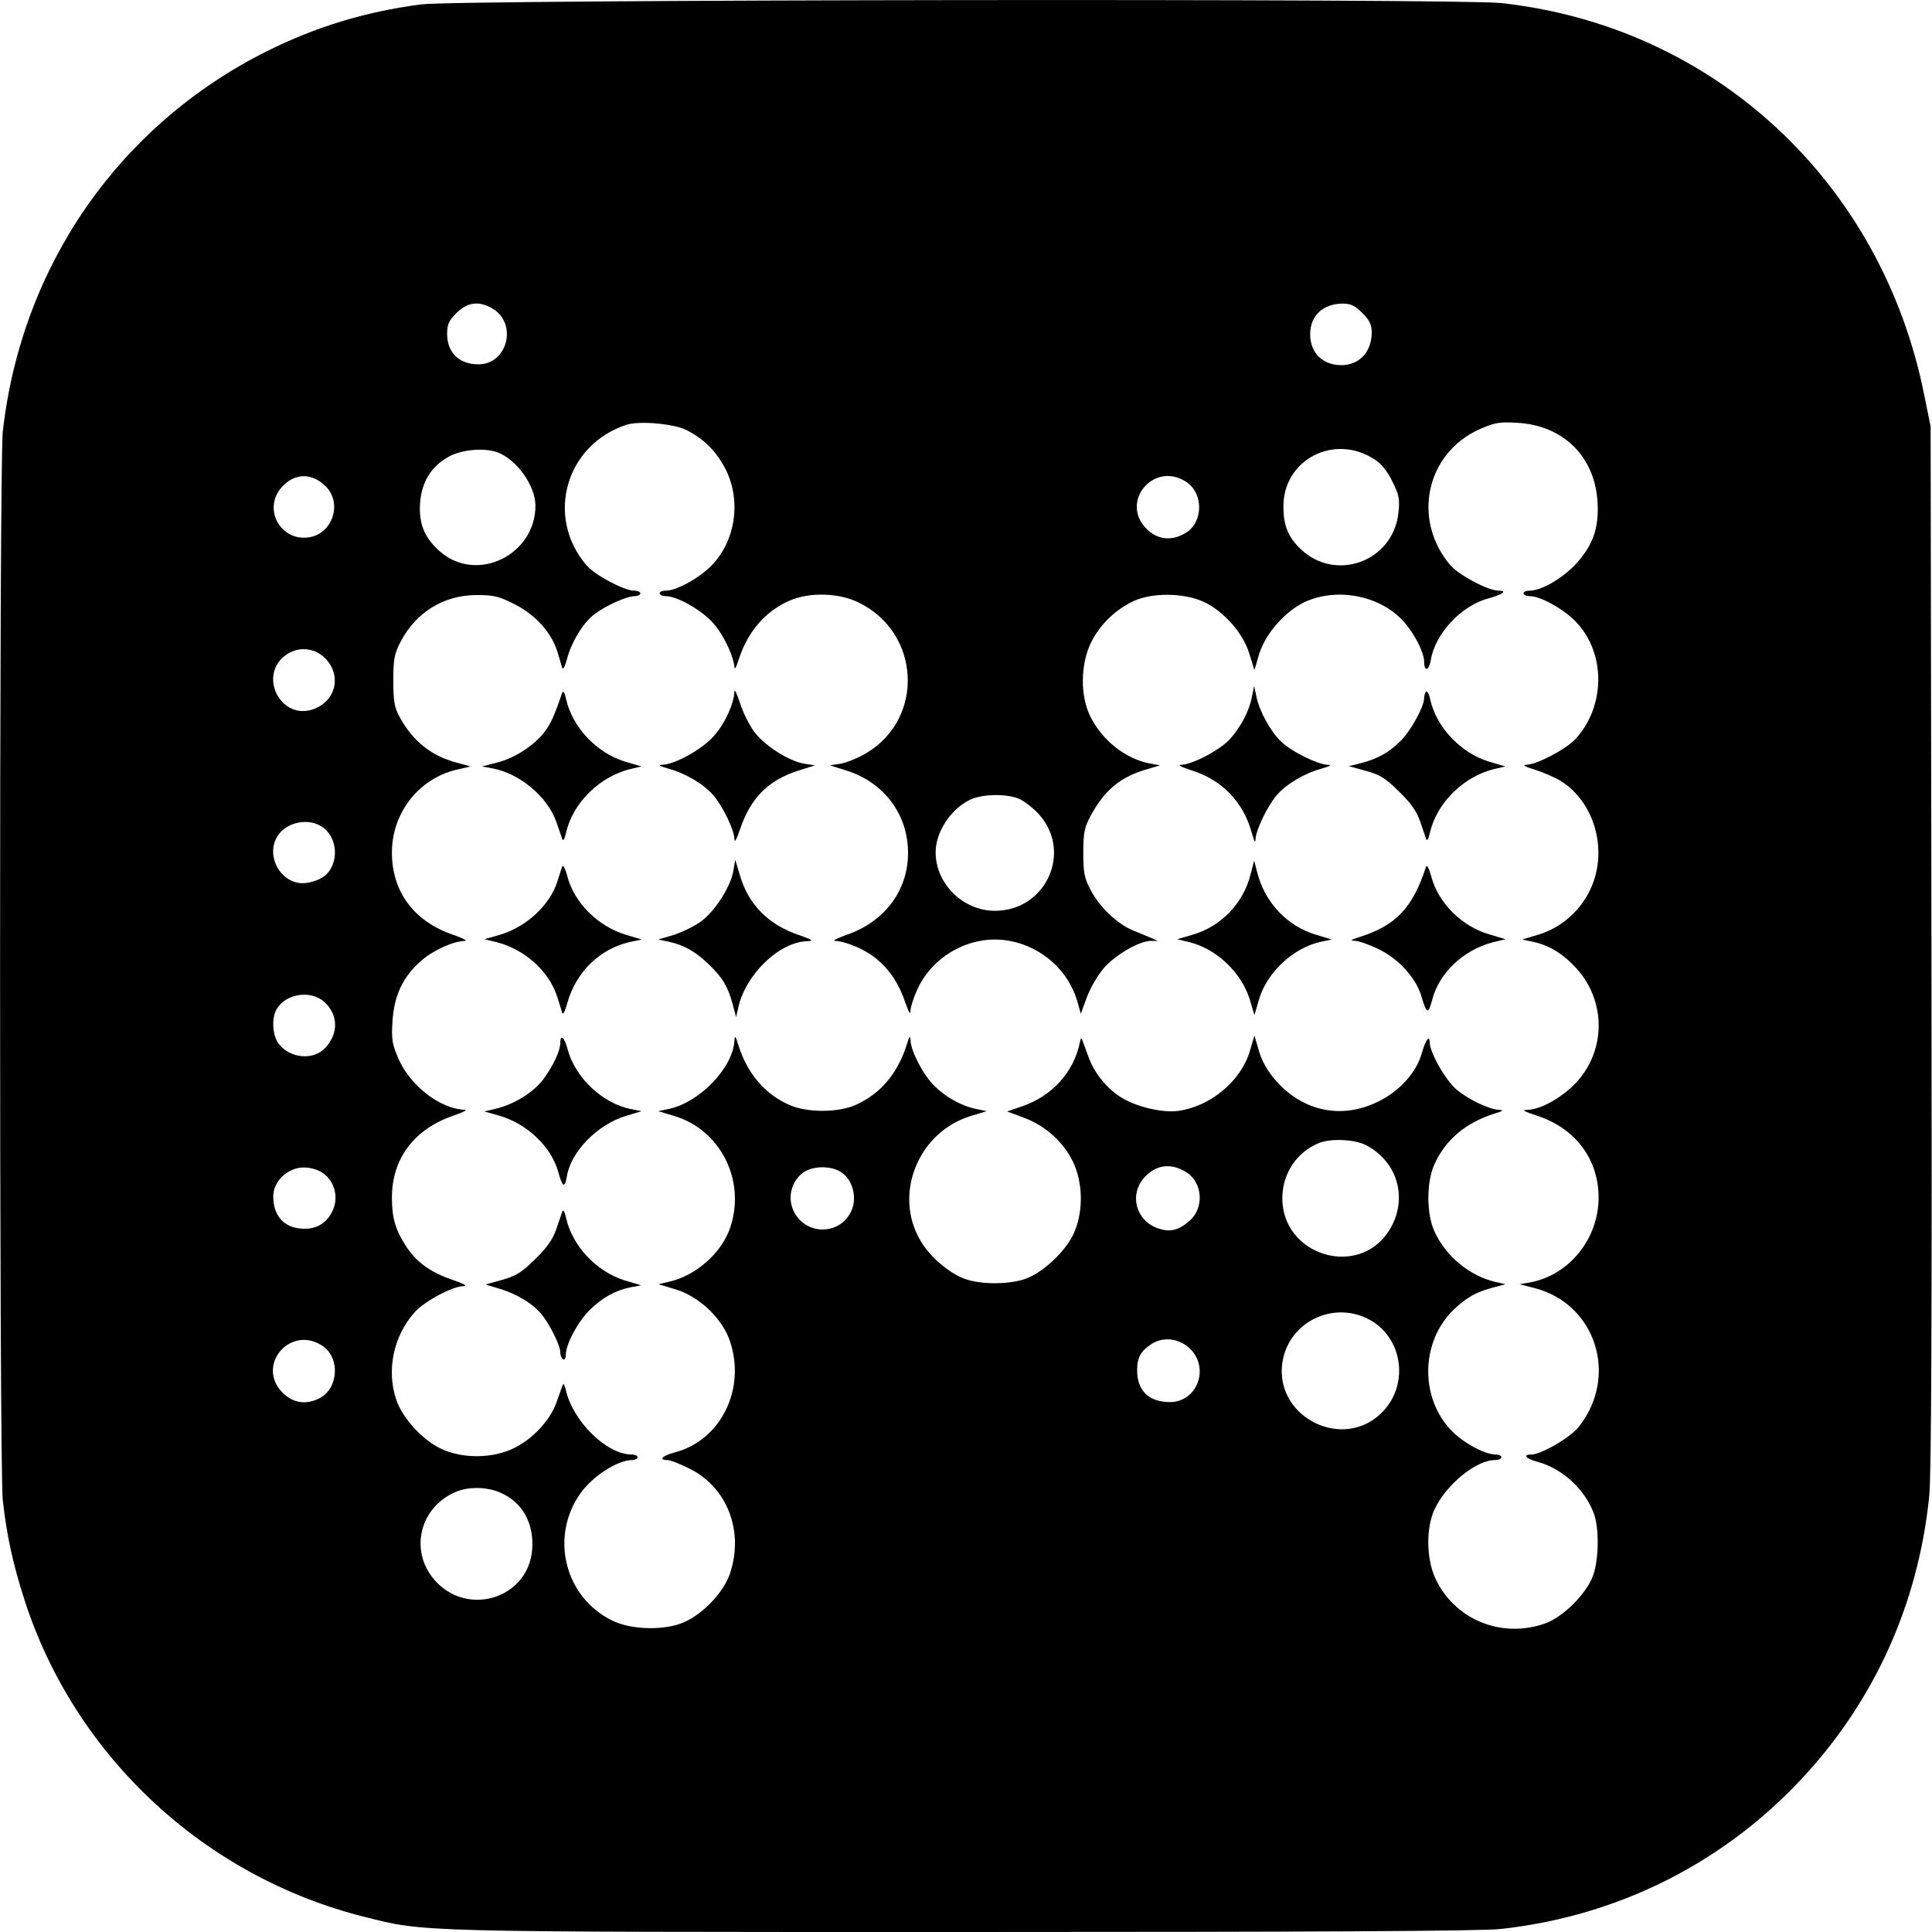
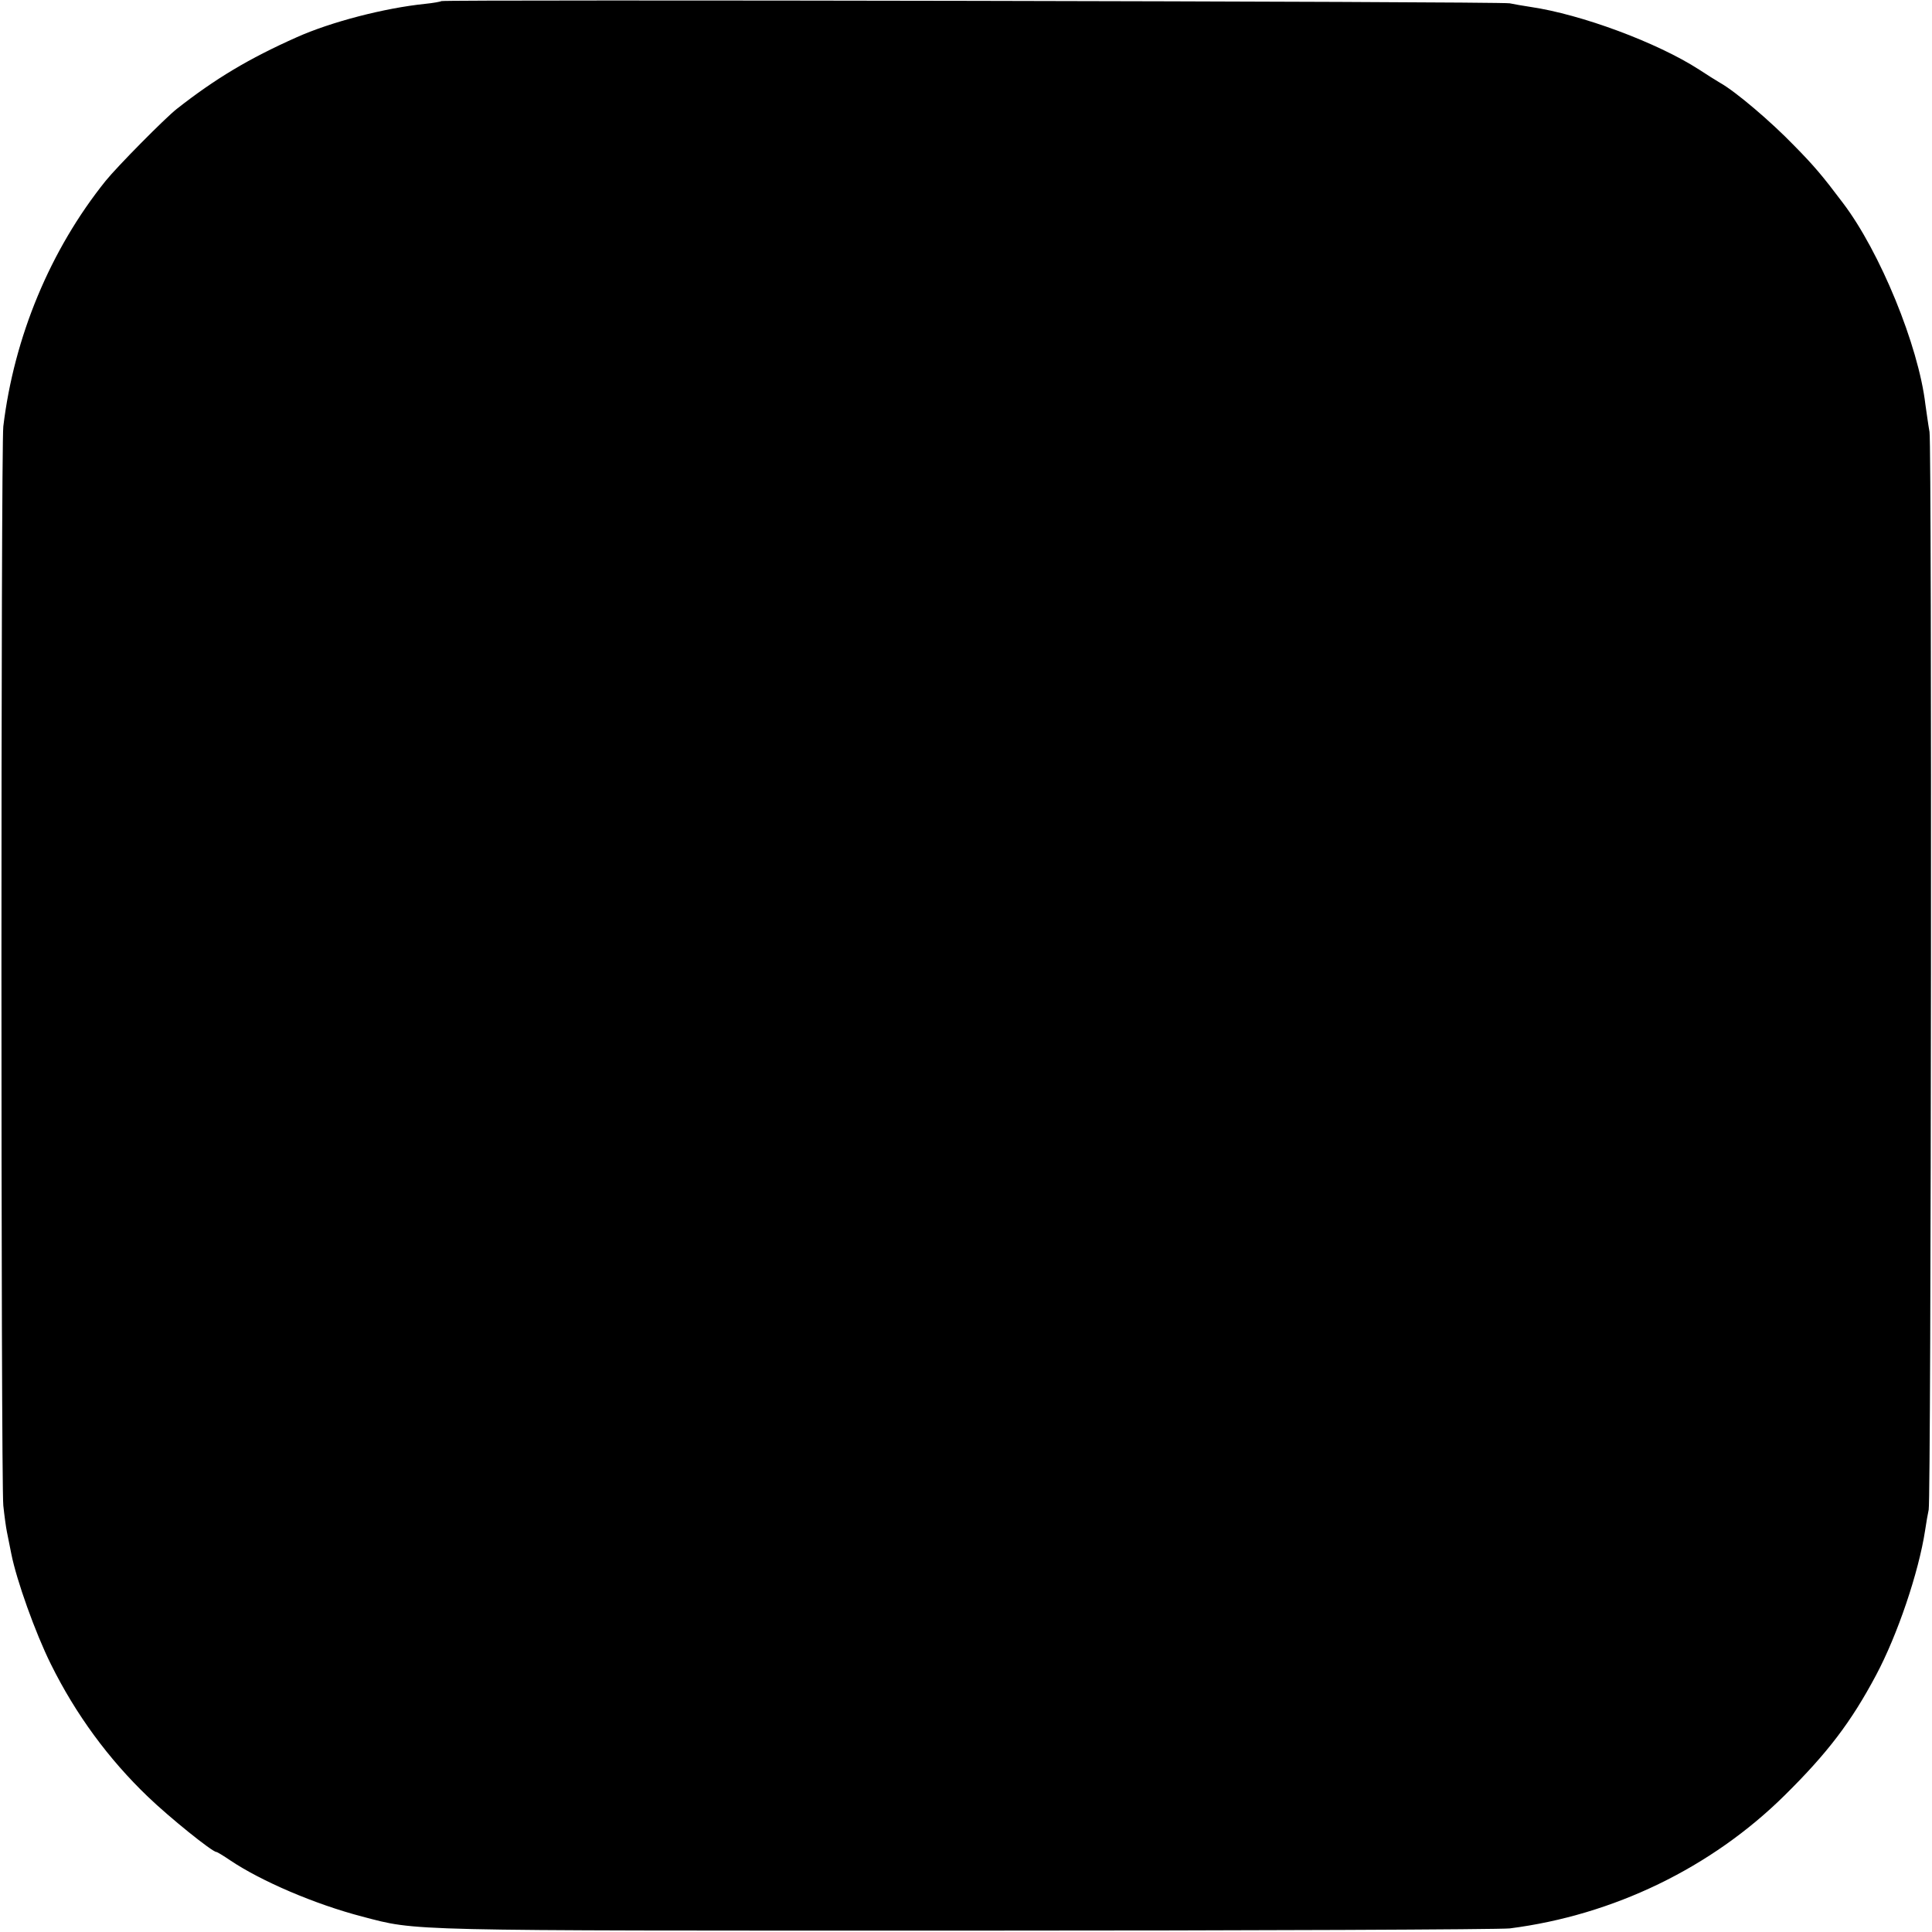
<svg xmlns="http://www.w3.org/2000/svg" version="1.0" width="700pt" height="700pt" viewBox="0 0 700 700" preserveAspectRatio="xMidYMid meet">
  <g transform="translate(0,700) scale(0.1,-0.1)" fill="#000000" stroke="none">
-     <path d="M1525 6984 c-204 -27 -380 -81 -559 -170 -535 -268 -889 -778 -956 -1379 -13 -123 -13 -3747 0 -3870 15 -134 38 -236 81 -369 184 -562 651 -996 1229 -1141 222 -56 174 -55 2176 -55 1240 0 1877 3 1942 11 456 50 863 268 1156 619 224 269 360 593 396 950 8 72 10 693 8 1990 l-3 1885 -23 113 c-154 773 -762 1337 -1534 1421 -156 17 -3783 13 -3913 -5z m261 -1103 c90 -55 52 -201 -52 -201 -70 0 -113 41 -114 109 0 36 6 49 34 77 40 40 83 45 132 15z m3150 -15 c26 -26 34 -42 34 -70 0 -73 -47 -121 -114 -119 -66 2 -109 46 -109 112 0 67 46 110 117 111 30 0 45 -7 72 -34z m-2449 -424 c66 -34 109 -78 143 -144 56 -114 35 -258 -52 -347 -45 -46 -127 -91 -165 -91 -13 0 -23 -4 -23 -10 0 -5 10 -10 23 -10 38 0 120 -45 165 -91 39 -40 80 -123 83 -167 1 -9 7 1 14 24 33 104 95 177 184 217 71 32 179 30 252 -6 224 -109 240 -418 29 -545 -30 -18 -72 -35 -94 -39 l-39 -6 57 -18 c138 -42 226 -159 226 -299 0 -138 -86 -251 -225 -298 -33 -12 -51 -21 -39 -21 41 -2 113 -33 152 -67 48 -41 80 -90 103 -159 13 -36 18 -43 18 -25 1 14 12 48 25 76 59 128 204 202 339 174 115 -23 208 -108 240 -217 l13 -46 22 60 c12 33 40 81 62 106 42 48 127 97 169 98 l26 0 -25 11 c-14 6 -43 18 -65 27 -55 22 -122 85 -153 146 -23 43 -27 62 -27 135 0 73 4 92 27 135 49 90 104 137 194 165 l57 17 -38 7 c-88 17 -172 84 -215 171 -37 75 -35 189 3 267 32 65 90 121 156 151 66 30 178 29 249 -2 74 -33 147 -115 169 -191 l18 -58 17 58 c24 77 97 158 170 191 118 51 269 20 353 -72 40 -45 74 -111 75 -146 0 -38 17 -34 24 5 15 95 110 197 206 223 55 15 74 29 39 29 -38 0 -144 57 -175 93 -139 165 -87 405 107 492 55 24 71 27 138 23 165 -10 278 -121 289 -284 6 -95 -15 -157 -76 -225 -47 -52 -126 -99 -169 -99 -13 0 -23 -4 -23 -10 0 -5 10 -10 23 -10 38 0 120 -45 165 -91 111 -113 110 -309 -1 -428 -36 -37 -138 -91 -177 -92 -16 0 -5 -7 32 -18 31 -10 72 -28 92 -40 127 -79 175 -260 105 -400 -38 -76 -106 -134 -187 -158 l-57 -17 38 -8 c61 -13 111 -44 160 -98 105 -117 106 -292 1 -409 -49 -54 -130 -101 -178 -102 -25 0 -17 -5 35 -22 138 -46 221 -158 221 -296 0 -149 -106 -280 -246 -307 l-40 -7 54 -14 c222 -57 306 -319 160 -503 -31 -39 -136 -100 -172 -100 -33 0 -19 -16 25 -27 89 -25 171 -100 203 -190 18 -53 17 -160 -3 -219 -23 -67 -110 -154 -177 -177 -158 -54 -325 15 -395 163 -33 72 -35 182 -4 250 42 91 151 180 220 180 13 0 23 5 23 10 0 6 -10 10 -22 10 -36 1 -102 34 -147 75 -126 115 -129 328 -5 449 46 44 82 65 144 81 l45 12 -35 8 c-94 21 -182 93 -223 184 -29 64 -29 178 0 242 40 89 113 151 217 184 33 10 36 13 16 14 -35 2 -105 35 -150 71 -40 32 -100 136 -100 174 0 29 -15 8 -29 -41 -19 -69 -81 -137 -157 -174 -131 -65 -270 -37 -369 73 -31 35 -51 69 -63 108 l-17 58 -17 -58 c-33 -108 -143 -199 -259 -215 -57 -8 -153 15 -207 49 -52 32 -98 90 -118 146 -9 25 -19 52 -22 60 -4 11 -6 10 -9 -5 -22 -110 -101 -197 -214 -235 l-50 -17 59 -22 c77 -28 144 -87 179 -159 37 -76 39 -181 4 -260 -30 -66 -113 -144 -177 -166 -60 -20 -157 -21 -217 0 -56 19 -129 81 -162 139 -100 169 -7 395 184 452 l56 17 -38 8 c-54 11 -111 43 -153 85 -39 39 -83 123 -85 163 -1 20 -4 17 -14 -16 -33 -104 -95 -177 -184 -217 -64 -29 -178 -29 -242 0 -89 40 -151 113 -184 217 -10 33 -13 36 -14 16 -5 -98 -125 -224 -238 -248 l-38 -8 57 -17 c168 -50 261 -233 204 -404 -31 -93 -126 -177 -226 -198 l-34 -8 63 -19 c85 -26 169 -106 196 -188 58 -173 -33 -358 -199 -402 -46 -12 -62 -28 -28 -28 11 0 46 -14 80 -31 137 -68 198 -226 147 -380 -25 -74 -110 -159 -183 -183 -72 -24 -180 -19 -243 12 -171 83 -227 299 -119 457 44 65 137 125 191 125 11 0 19 5 19 10 0 6 -10 10 -22 10 -91 1 -212 120 -238 234 -5 20 -9 26 -12 16 -3 -8 -13 -36 -22 -62 -23 -64 -86 -132 -154 -165 -76 -37 -181 -39 -260 -4 -69 31 -145 113 -167 182 -35 105 -9 228 66 313 34 40 139 96 178 96 17 0 2 9 -40 23 -81 28 -132 65 -170 125 -37 58 -49 101 -49 173 0 142 81 249 226 298 32 11 50 20 38 20 -88 3 -195 85 -239 182 -24 55 -27 71 -23 138 6 94 37 161 103 219 44 39 115 71 159 73 12 0 -6 9 -39 21 -144 48 -225 156 -225 299 0 143 96 267 233 300 l52 12 -47 13 c-95 24 -163 79 -211 168 -18 33 -22 57 -22 131 0 78 4 97 27 141 56 106 156 168 275 168 62 0 80 -4 139 -34 76 -39 133 -103 154 -173 7 -23 15 -49 17 -57 3 -8 10 6 17 31 16 62 59 133 99 163 42 32 116 65 145 66 12 0 22 5 22 10 0 6 -11 10 -23 10 -36 0 -143 57 -173 93 -149 176 -74 436 146 508 46 15 171 4 217 -19z m2494 -107 c24 -15 47 -44 64 -80 24 -47 27 -64 22 -111 -18 -179 -229 -256 -357 -131 -43 42 -60 84 -60 152 0 171 186 266 331 170z m-3178 26 c70 -27 136 -120 137 -192 1 -180 -213 -284 -346 -167 -56 49 -77 100 -72 174 5 78 41 136 107 171 47 25 128 31 174 14z m-623 -123 c60 -59 27 -168 -56 -184 -105 -20 -174 100 -104 180 47 53 110 54 160 4z m3118 16 c63 -41 62 -146 -1 -184 -51 -32 -103 -26 -143 14 -98 98 27 247 144 170z m-3115 -644 c53 -60 34 -146 -41 -177 -124 -52 -214 126 -100 198 47 29 104 20 141 -21z m2513 -506 c18 -9 49 -33 68 -54 123 -136 26 -350 -159 -350 -116 0 -215 98 -215 212 0 71 51 152 120 188 44 24 139 26 186 4z m-2523 -104 c57 -45 53 -144 -6 -180 -18 -11 -49 -20 -70 -20 -78 0 -132 92 -96 163 30 59 120 78 172 37z m3 -631 c50 -47 51 -114 2 -166 -43 -46 -127 -38 -168 15 -22 27 -27 91 -9 123 31 59 126 74 175 28z m3773 -518 c116 -60 154 -196 85 -308 -110 -177 -389 -93 -388 117 1 89 53 167 134 199 43 17 128 13 169 -8z m-651 -98 c60 -37 66 -131 11 -177 -39 -34 -70 -41 -112 -27 -84 28 -108 128 -46 190 42 42 94 47 147 14z m-3127 -4 c40 -28 56 -84 36 -131 -19 -46 -56 -71 -106 -70 -70 1 -111 45 -111 118 0 54 53 104 110 104 26 0 53 -8 71 -21z m1882 0 c37 -28 52 -88 33 -133 -40 -95 -173 -94 -213 2 -19 46 -5 101 34 131 35 29 111 29 146 0z m1910 -531 c116 -64 142 -224 54 -325 -144 -164 -417 -23 -367 189 33 137 189 204 313 136z m-3795 -94 c65 -43 59 -154 -10 -190 -49 -25 -96 -18 -134 20 -98 98 27 247 144 170z m3143 -10 c73 -70 27 -194 -72 -194 -76 0 -119 41 -119 115 0 47 14 71 53 96 43 27 99 20 138 -17z m-2496 -523 c79 -35 121 -112 113 -207 -14 -169 -221 -241 -343 -120 -104 104 -71 271 65 330 47 21 117 19 165 -3z" />
-     <path d="M2661 4494 c-2 -44 -34 -115 -74 -160 -43 -49 -140 -103 -187 -105 -17 0 -10 -5 22 -14 63 -17 129 -57 163 -97 35 -41 75 -125 76 -158 0 -16 8 -1 22 40 38 111 103 175 213 209 l57 18 -39 6 c-55 9 -142 64 -181 115 -18 24 -41 71 -52 105 -11 34 -20 53 -20 41z" />
-     <path d="M4536 4475 c-10 -51 -38 -105 -78 -151 -35 -40 -137 -94 -178 -95 -15 0 -1 -8 37 -20 111 -35 187 -114 218 -225 9 -33 14 -41 14 -24 2 34 42 117 76 158 34 40 100 80 163 97 32 9 39 14 22 14 -38 2 -131 48 -168 84 -39 37 -79 110 -90 164 l-8 38 -8 -40z" />
-     <path d="M2037 4490 c-31 -90 -42 -113 -65 -143 -38 -49 -108 -94 -171 -110 l-55 -14 39 -7 c98 -19 197 -101 230 -192 9 -27 20 -56 22 -64 4 -9 9 1 14 23 25 110 125 207 239 232 l34 8 -61 18 c-102 32 -189 124 -212 226 -5 23 -10 32 -14 23z" />
-     <path d="M5167 4494 c-4 -4 -7 -14 -7 -23 0 -31 -48 -118 -84 -154 -42 -43 -84 -66 -145 -82 l-44 -11 62 -17 c51 -14 72 -27 120 -75 41 -39 64 -72 76 -107 9 -27 20 -57 22 -65 4 -9 9 1 14 23 25 110 125 207 239 232 l34 8 -61 18 c-102 32 -190 126 -211 225 -4 19 -11 32 -15 28z" />
-     <path d="M2657 3845 c-9 -56 -64 -143 -115 -182 -24 -18 -69 -40 -100 -50 l-57 -17 38 -8 c55 -12 96 -35 145 -82 49 -47 70 -81 87 -146 l12 -45 8 35 c27 120 148 237 250 240 25 1 19 5 -30 22 -110 37 -183 110 -214 216 l-17 57 -7 -40z" />
-     <path d="M4531 3832 c-26 -105 -107 -189 -211 -219 l-55 -16 46 -11 c98 -25 187 -110 217 -207 l17 -57 17 58 c29 98 125 187 225 208 l38 8 -56 17 c-105 31 -185 116 -213 223 l-12 46 -13 -50z" />
-     <path d="M2037 3860 c-3 -8 -11 -32 -17 -52 -26 -86 -113 -167 -209 -195 l-56 -16 46 -11 c103 -27 191 -108 219 -201 7 -22 15 -47 17 -55 3 -8 10 6 17 31 31 116 119 203 233 227 l38 8 -57 17 c-102 31 -188 116 -213 214 -7 27 -15 41 -18 33z" />
-     <path d="M5167 3860 c-49 -150 -109 -213 -241 -255 -34 -11 -36 -13 -15 -14 14 -1 54 -15 88 -32 72 -36 134 -106 152 -172 18 -61 24 -63 38 -10 25 98 113 181 220 209 l46 11 -57 17 c-102 29 -188 115 -213 213 -7 26 -15 41 -18 33z" />
-     <path d="M2030 3221 c0 -27 -24 -80 -59 -128 -34 -48 -104 -92 -170 -109 l-46 -11 56 -16 c99 -29 185 -111 211 -201 16 -58 24 -63 32 -18 14 89 111 188 214 219 l57 17 -41 8 c-102 21 -200 114 -227 215 -11 44 -27 58 -27 24z" />
-     <path d="M2037 2610 c-2 -8 -13 -37 -22 -65 -12 -35 -35 -68 -76 -107 -47 -47 -69 -61 -119 -75 l-61 -17 56 -17 c64 -20 122 -57 152 -97 31 -42 63 -109 63 -131 0 -11 5 -23 10 -26 6 -3 10 4 10 17 0 37 44 120 86 161 45 45 94 72 149 83 l38 7 -60 18 c-102 32 -189 124 -212 226 -5 23 -10 32 -14 23z" />
+     <path d="M1599 6996 c-2 -2 -29 -7 -59 -10 -146 -15 -340 -65 -465 -121 -173 -77 -295 -150 -435 -260 -43 -34 -215 -208 -257 -260 -201 -250 -332 -566 -371 -890 -9 -80 -9 -3820 0 -3910 4 -38 10 -81 13 -95 3 -14 10 -50 16 -80 19 -96 87 -286 143 -399 90 -182 209 -344 352 -481 78 -75 233 -200 248 -200 3 0 26 -14 51 -31 112 -75 305 -158 477 -203 203 -53 130 -51 2183 -51 1051 0 1939 4 1975 8 376 48 731 220 996 482 156 154 241 266 331 435 78 146 155 374 178 525 4 28 10 61 13 75 9 40 12 3850 3 3905 -5 28 -11 73 -15 100 -25 213 -165 554 -299 730 -73 97 -104 134 -177 208 -82 85 -212 196 -268 227 -15 9 -49 30 -76 48 -152 98 -427 200 -611 227 -27 4 -61 10 -75 13 -28 7 -3864 14 -3871 8z" />
  </g>
</svg>
